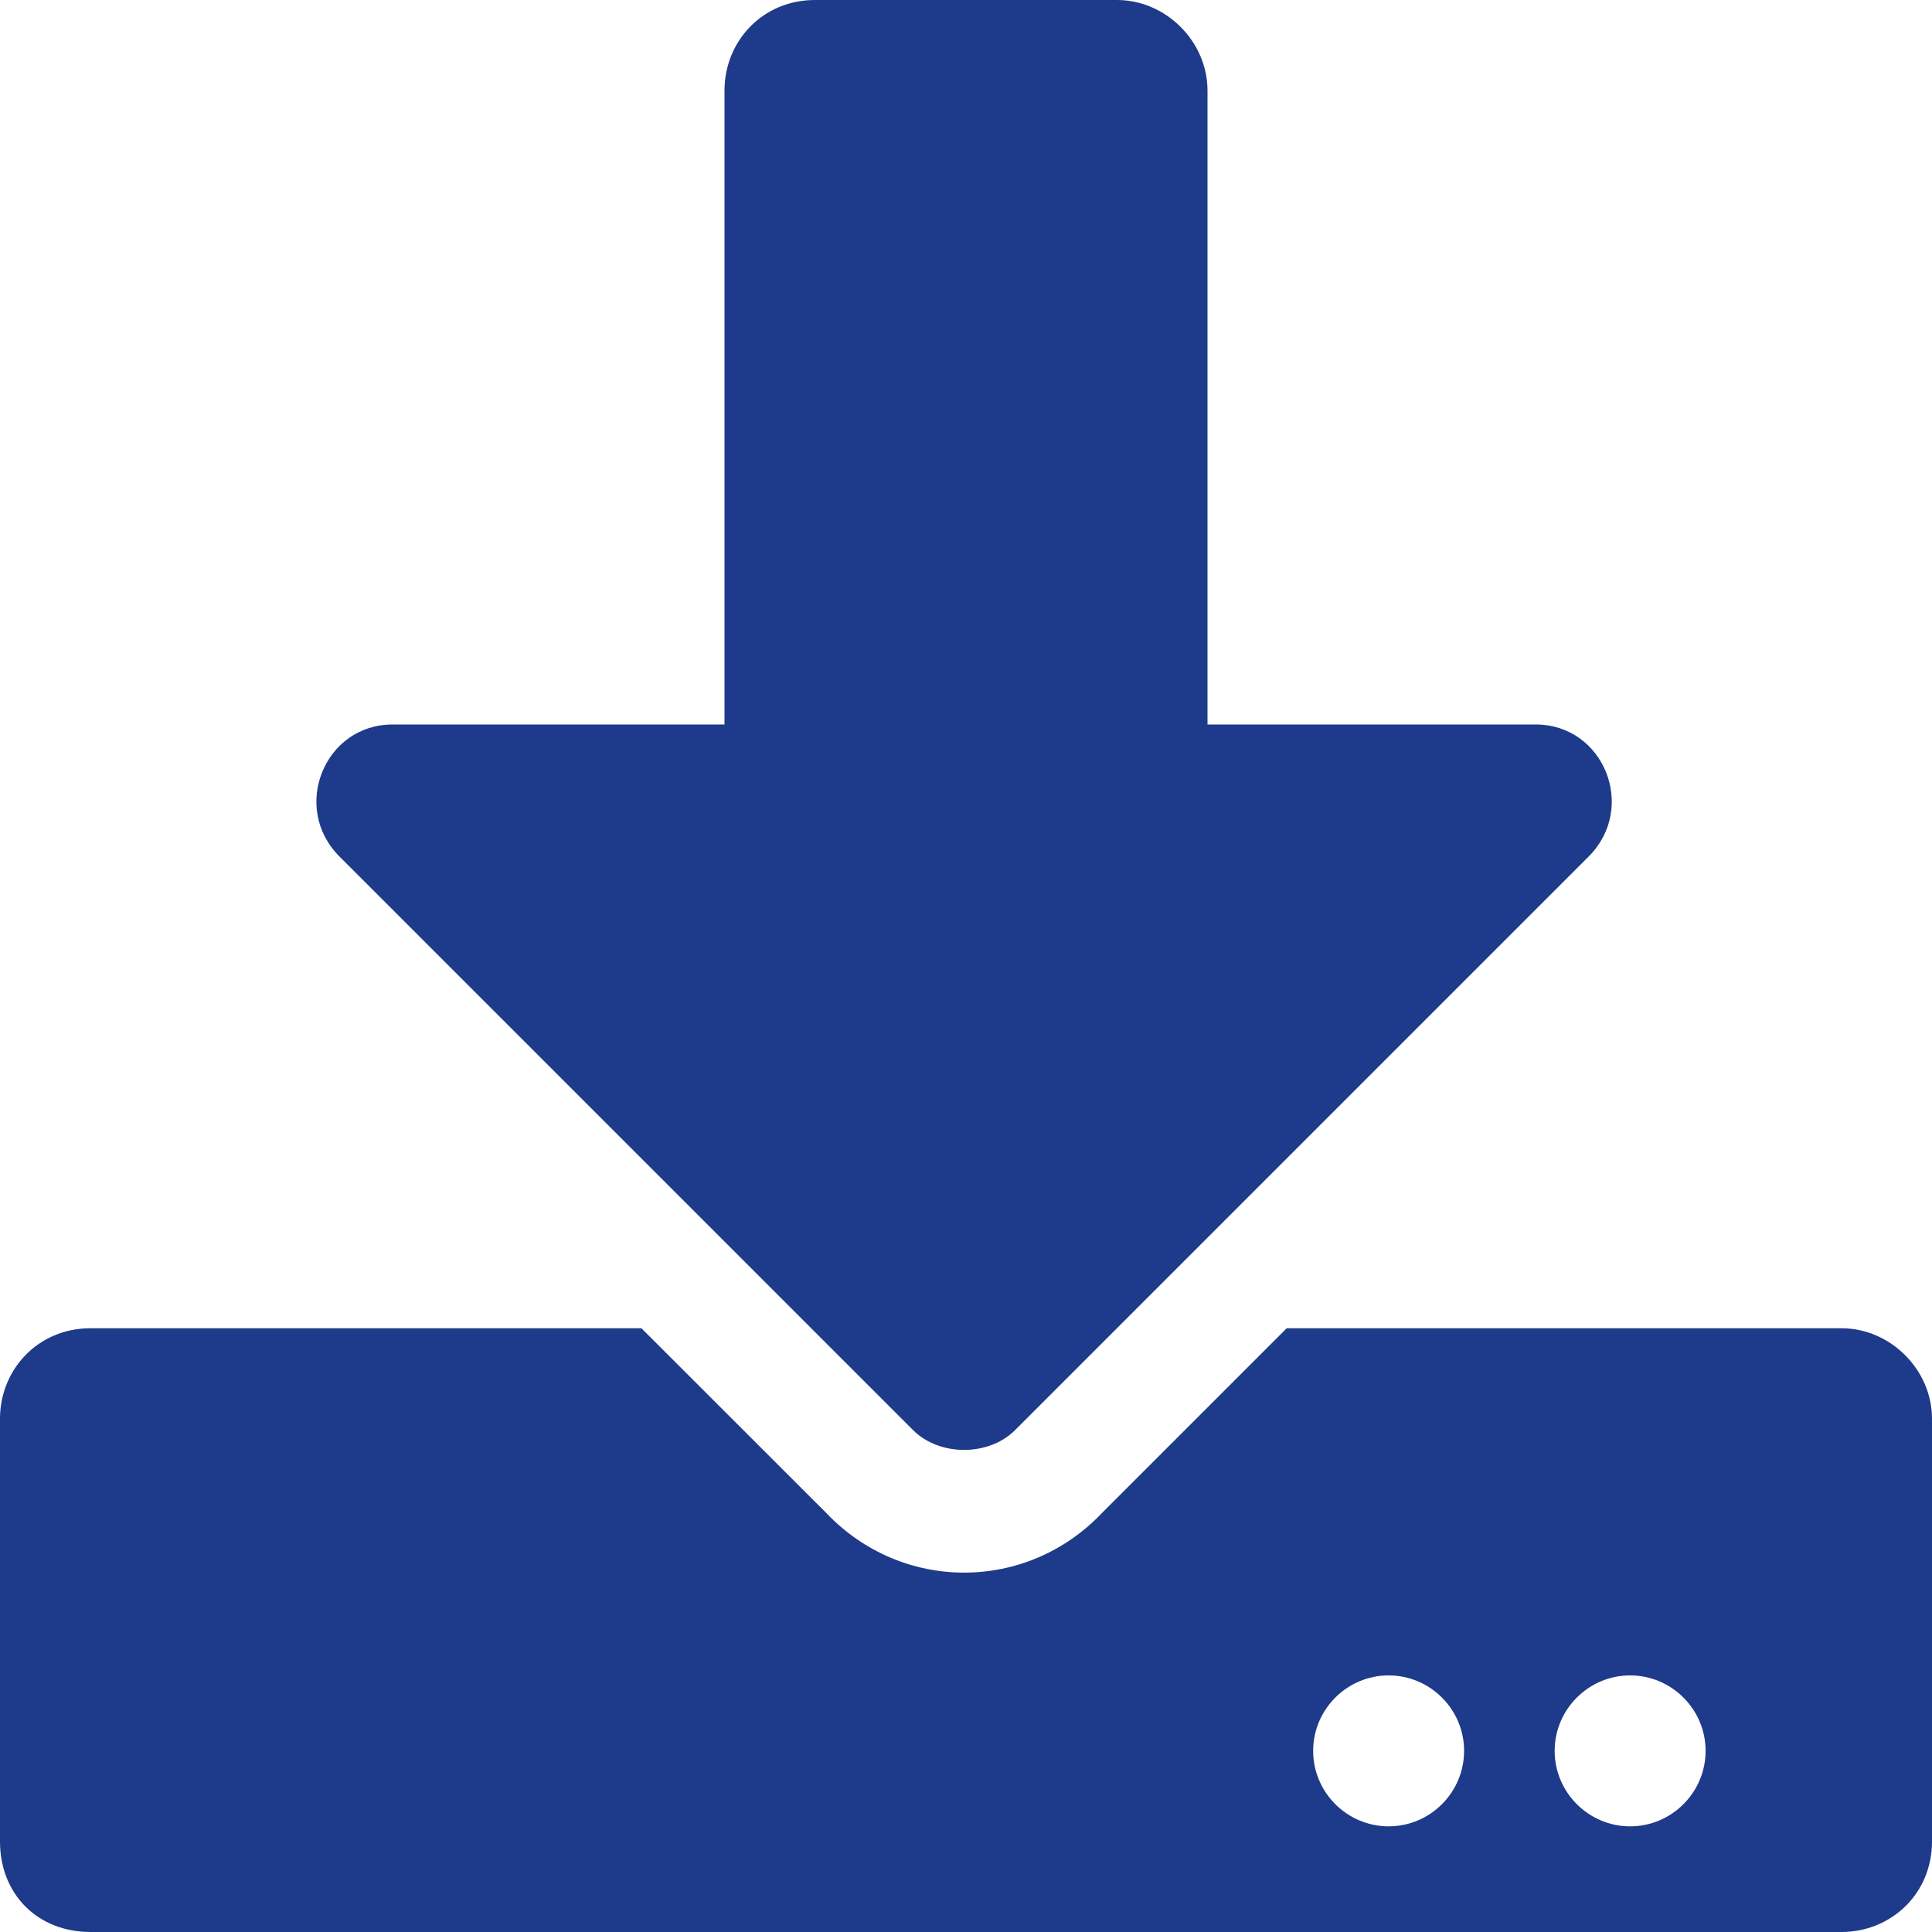
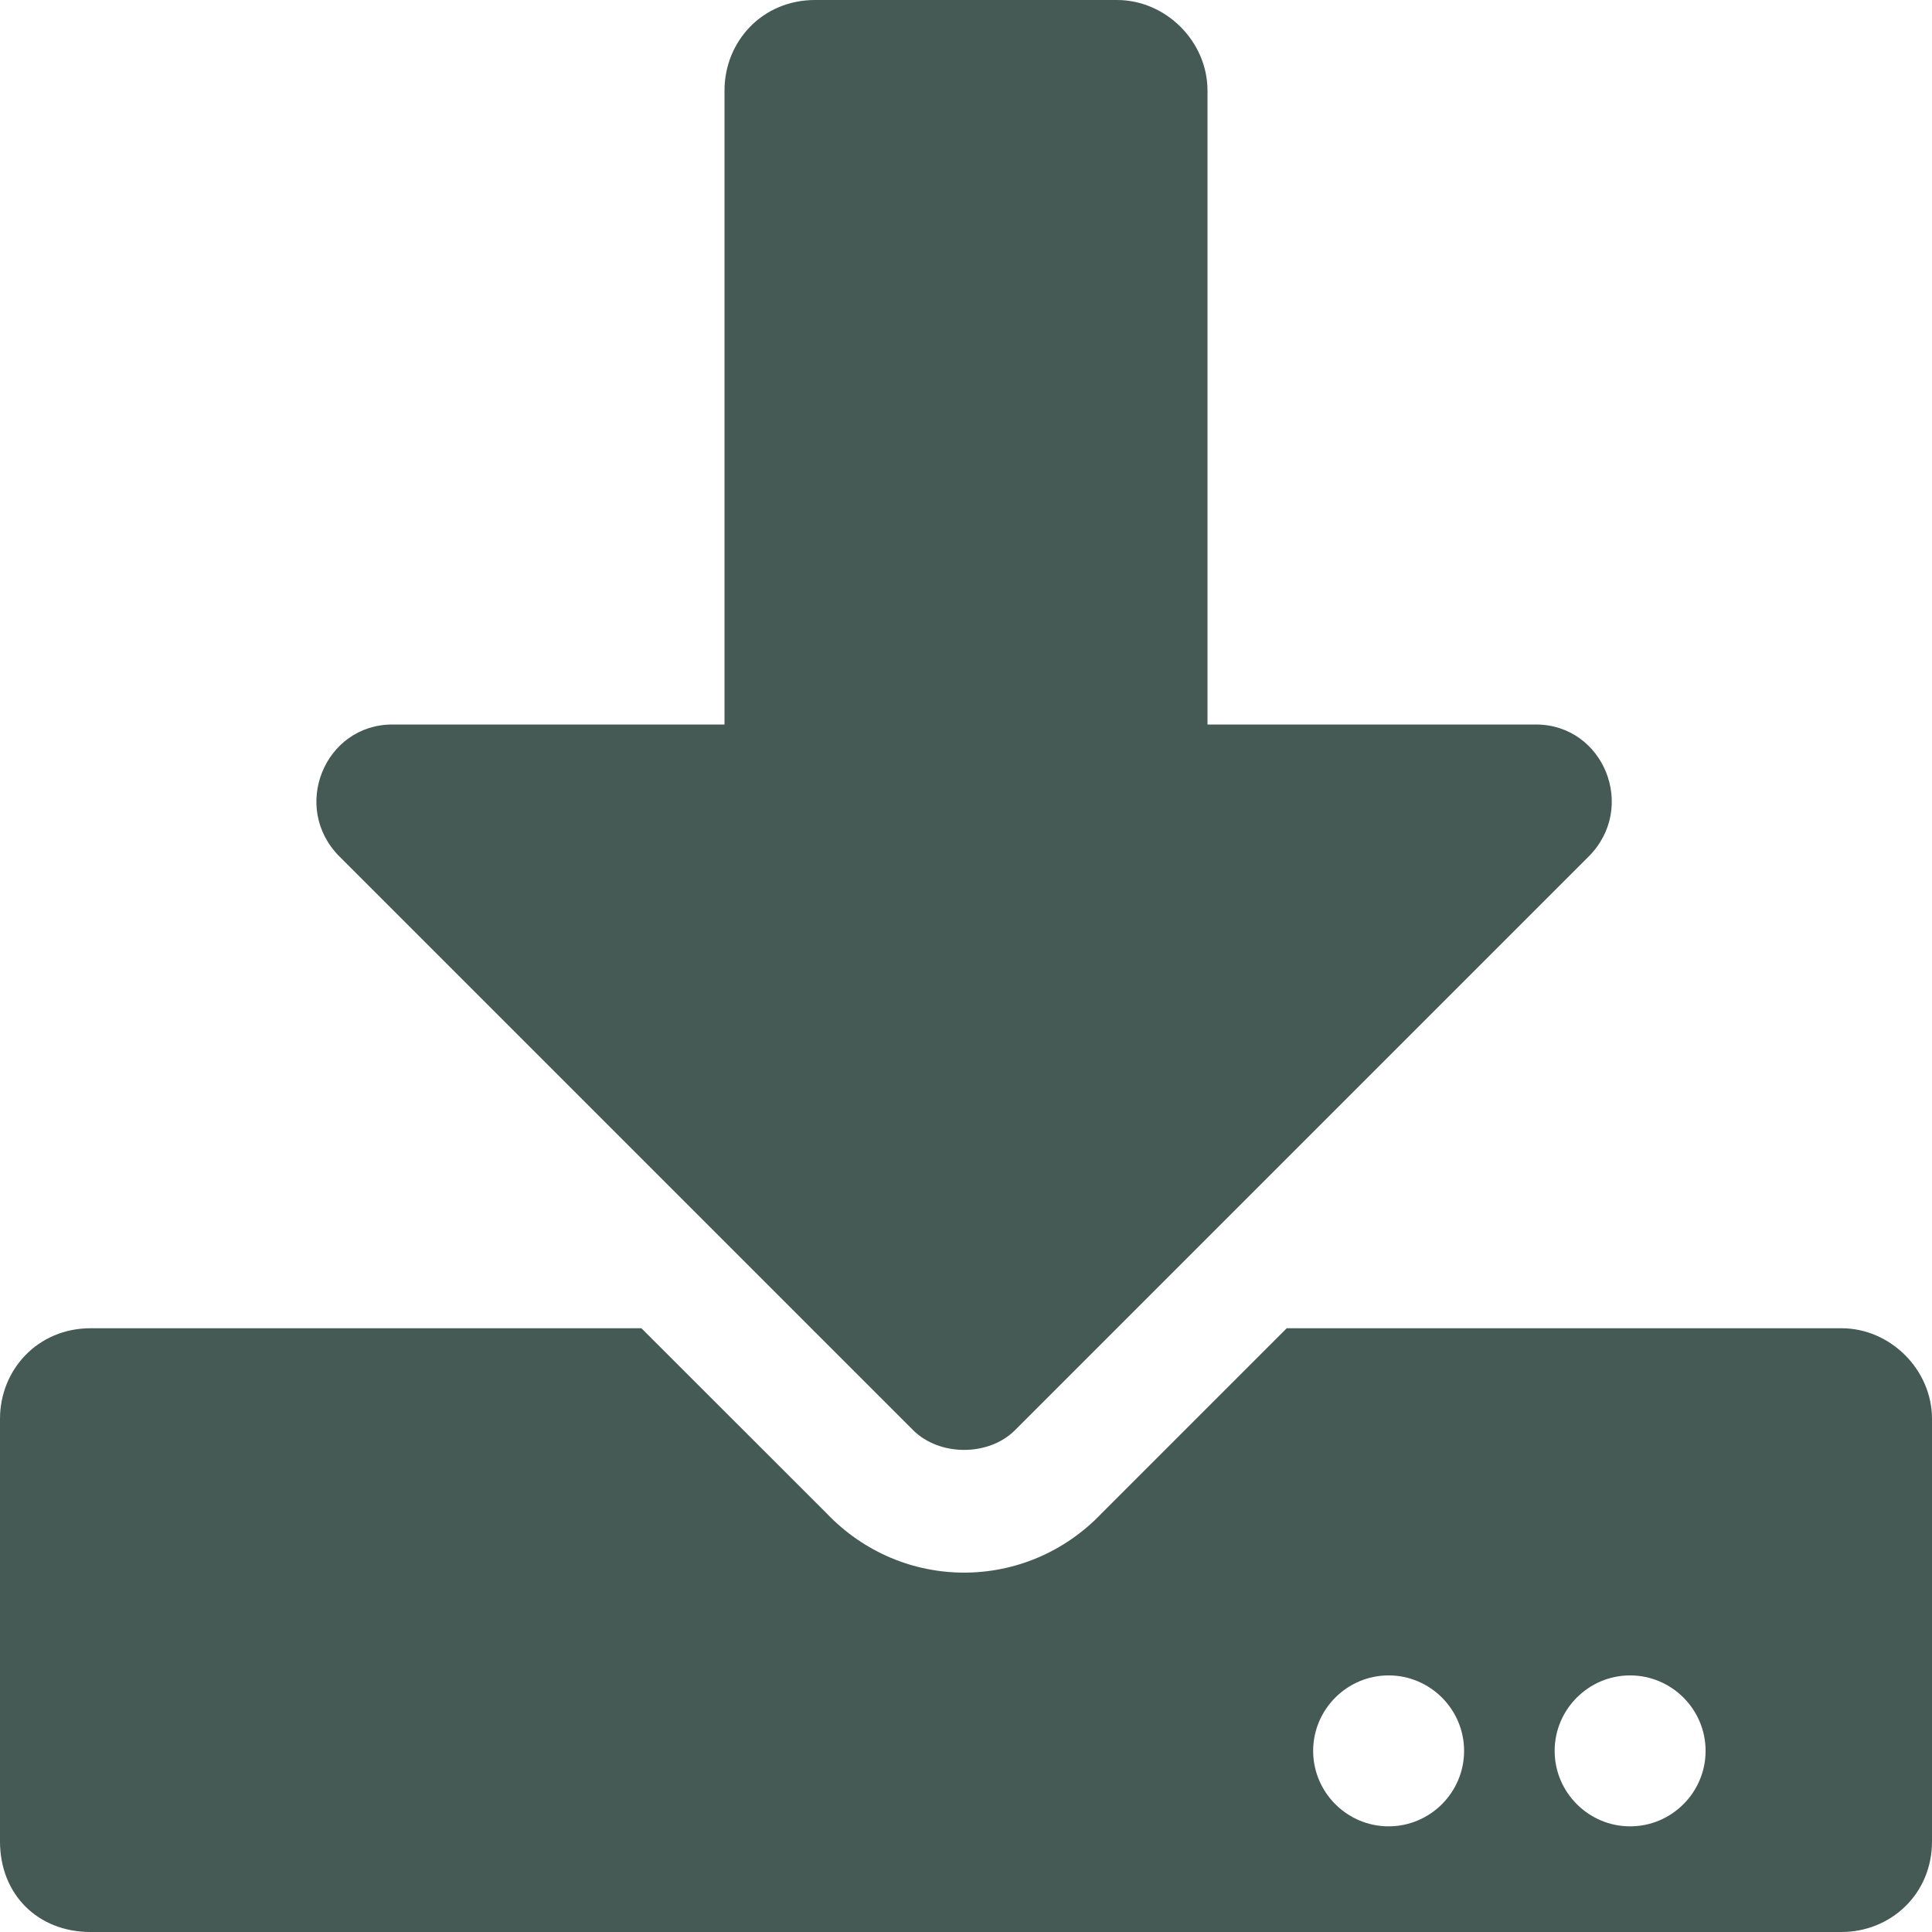
<svg xmlns="http://www.w3.org/2000/svg" width="16" height="16" viewBox="0 0 16 16" fill="none">
-   <path d="M6.75 0H9.25C9.656 0 10 0.344 10 0.75V6H12.719C13.281 6 13.562 6.688 13.156 7.094L8.406 11.844C8.188 12.062 7.781 12.062 7.562 11.844L2.812 7.094C2.406 6.688 2.688 6 3.25 6H6V0.75C6 0.344 6.312 0 6.75 0ZM16 11.75V15.25C16 15.688 15.656 16 15.25 16H0.75C0.312 16 0 15.688 0 15.25V11.75C0 11.344 0.312 11 0.75 11H5.312L6.844 12.531C7.469 13.188 8.5 13.188 9.125 12.531L10.656 11H15.25C15.656 11 16 11.344 16 11.75ZM12.125 14.5C12.125 14.156 11.844 13.875 11.5 13.875C11.156 13.875 10.875 14.156 10.875 14.5C10.875 14.844 11.156 15.125 11.5 15.125C11.844 15.125 12.125 14.844 12.125 14.5ZM14.125 14.5C14.125 14.156 13.844 13.875 13.5 13.875C13.156 13.875 12.875 14.156 12.875 14.5C12.875 14.844 13.156 15.125 13.5 15.125C13.844 15.125 14.125 14.844 14.125 14.5Z" fill="#1E3A8A" />
+   <path d="M6.75 0H9.25C9.656 0 10 0.344 10 0.75V6H12.719C13.281 6 13.562 6.688 13.156 7.094L8.406 11.844C8.188 12.062 7.781 12.062 7.562 11.844L2.812 7.094C2.406 6.688 2.688 6 3.25 6H6V0.75C6 0.344 6.312 0 6.75 0ZM16 11.75V15.25C16 15.688 15.656 16 15.25 16H0.75C0.312 16 0 15.688 0 15.25V11.75C0 11.344 0.312 11 0.75 11H5.312L6.844 12.531C7.469 13.188 8.5 13.188 9.125 12.531L10.656 11H15.25C15.656 11 16 11.344 16 11.75ZM12.125 14.5C12.125 14.156 11.844 13.875 11.5 13.875C11.156 13.875 10.875 14.156 10.875 14.5C10.875 14.844 11.156 15.125 11.5 15.125C11.844 15.125 12.125 14.844 12.125 14.5ZM14.125 14.5C14.125 14.156 13.844 13.875 13.5 13.875C13.156 13.875 12.875 14.156 12.875 14.5C12.875 14.844 13.156 15.125 13.5 15.125C13.844 15.125 14.125 14.844 14.125 14.5Z" fill="#455A54" />
</svg>
